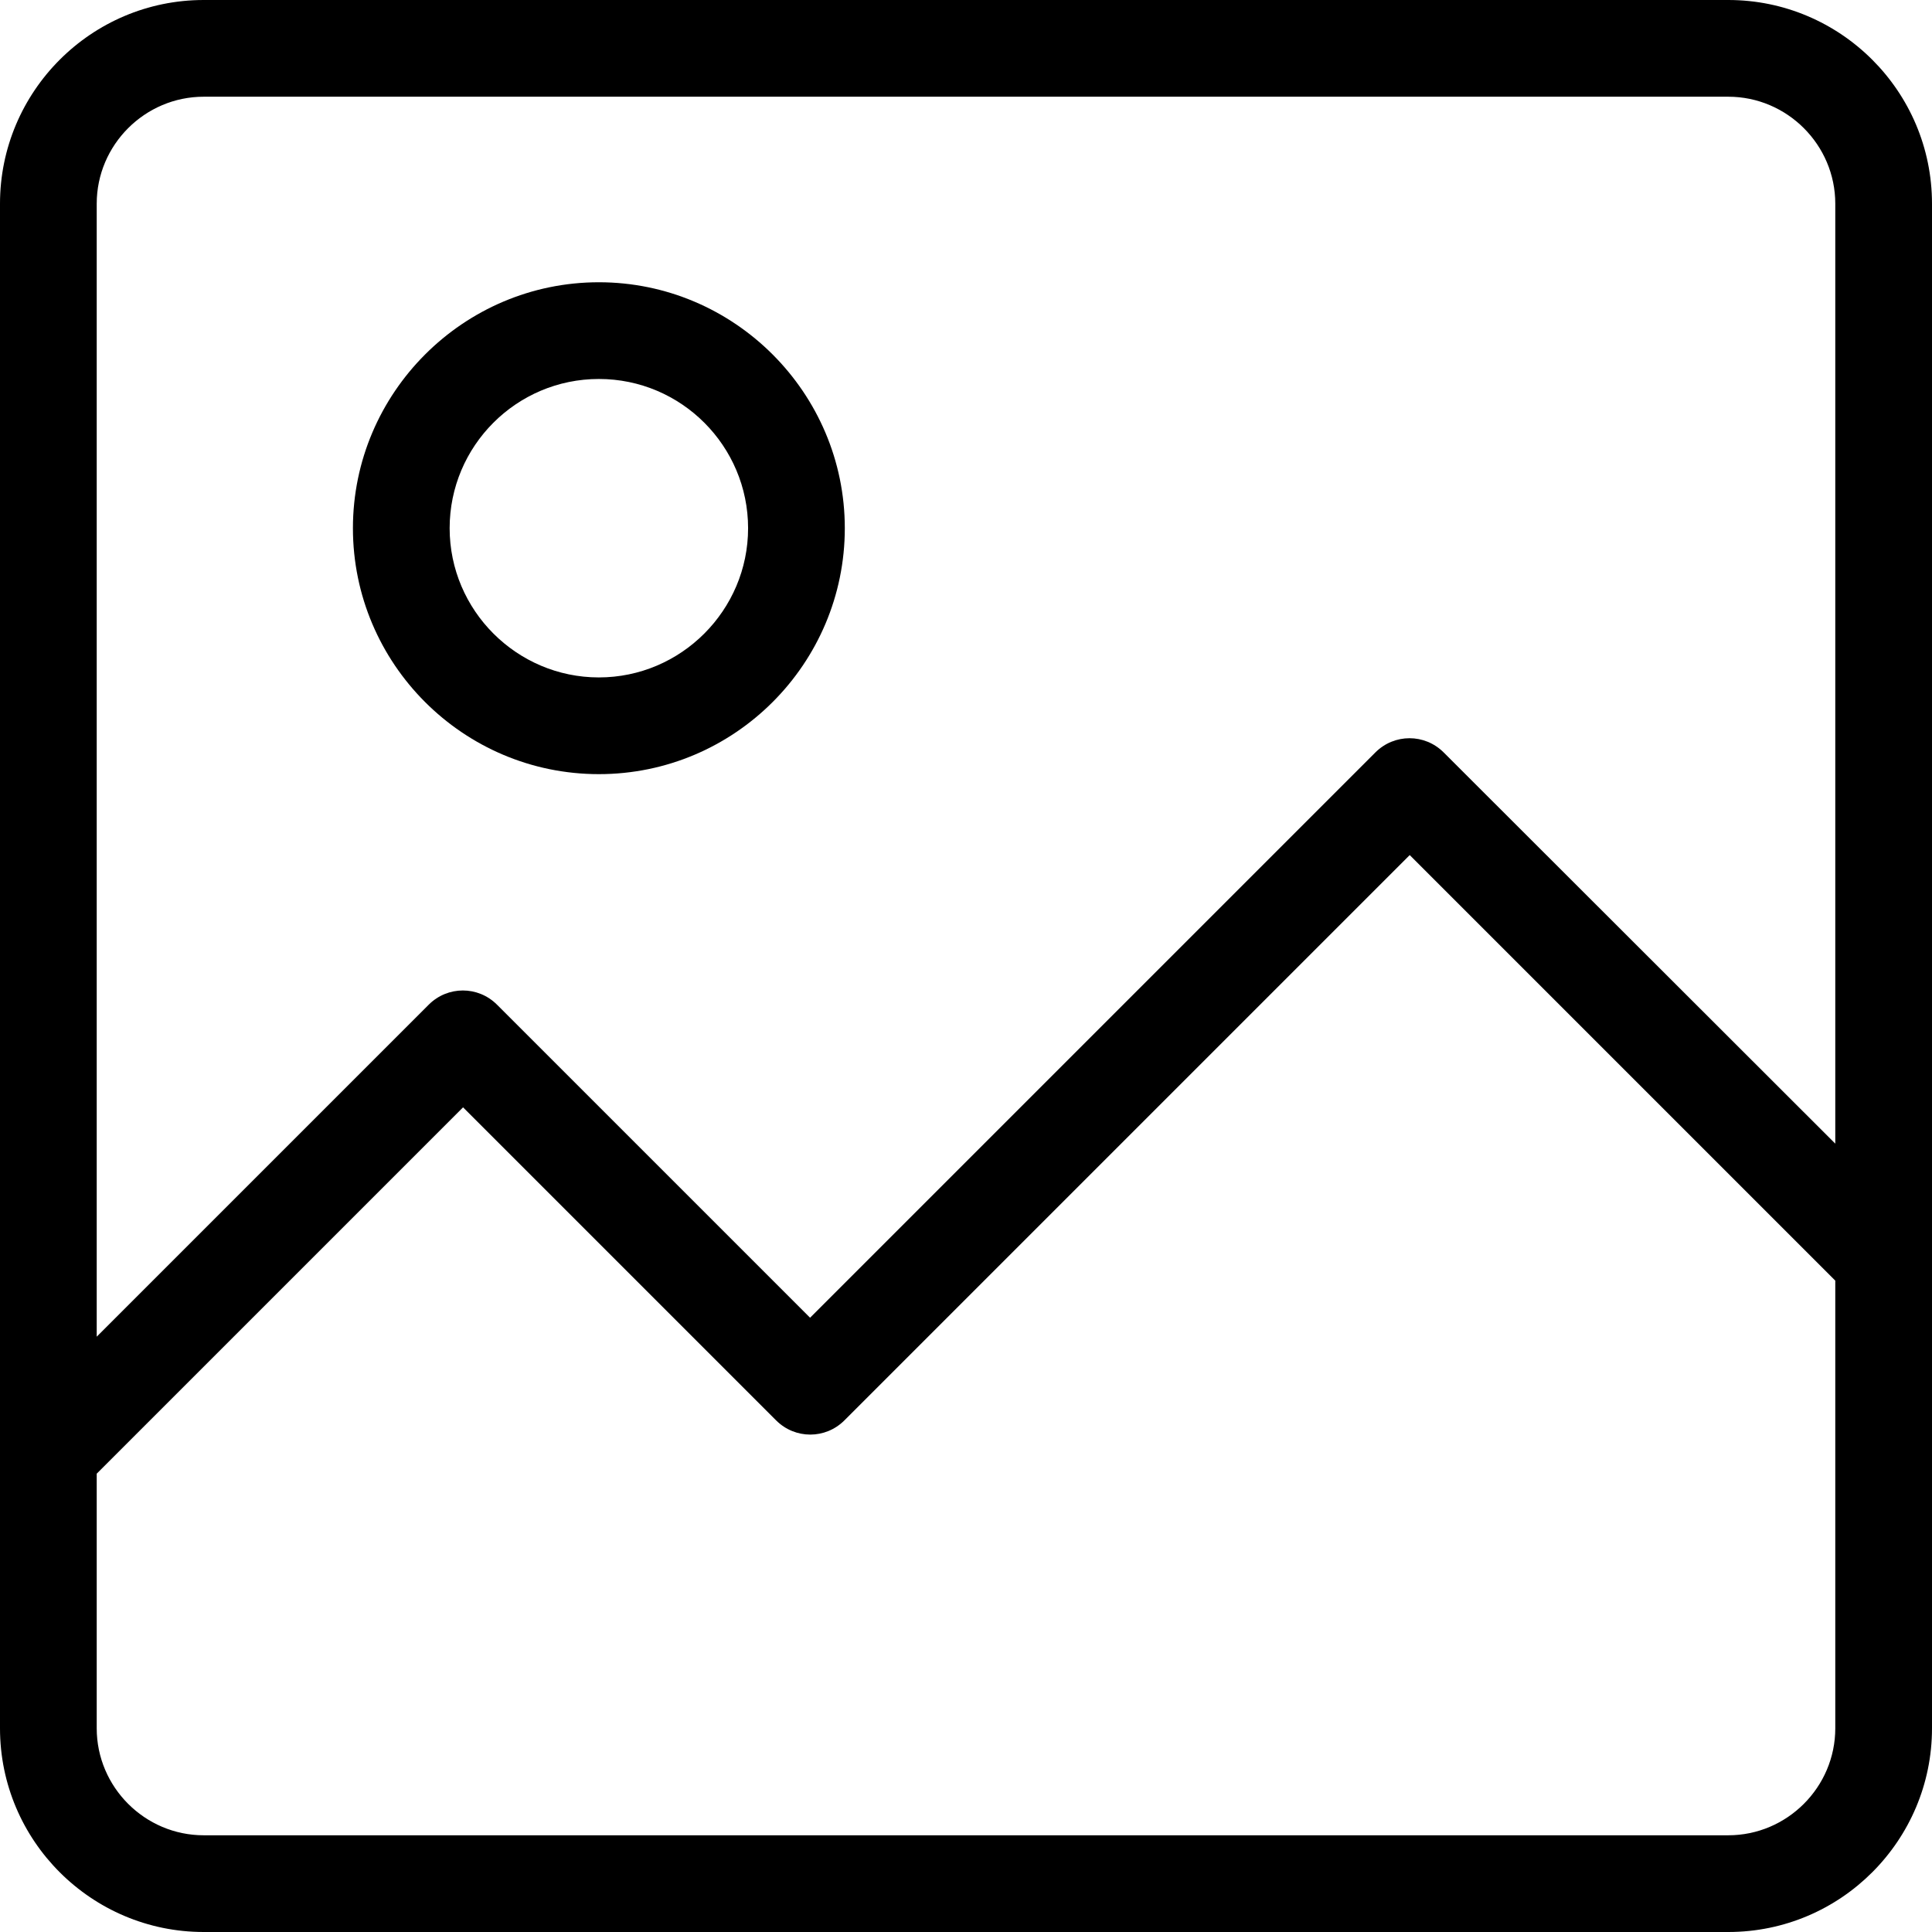
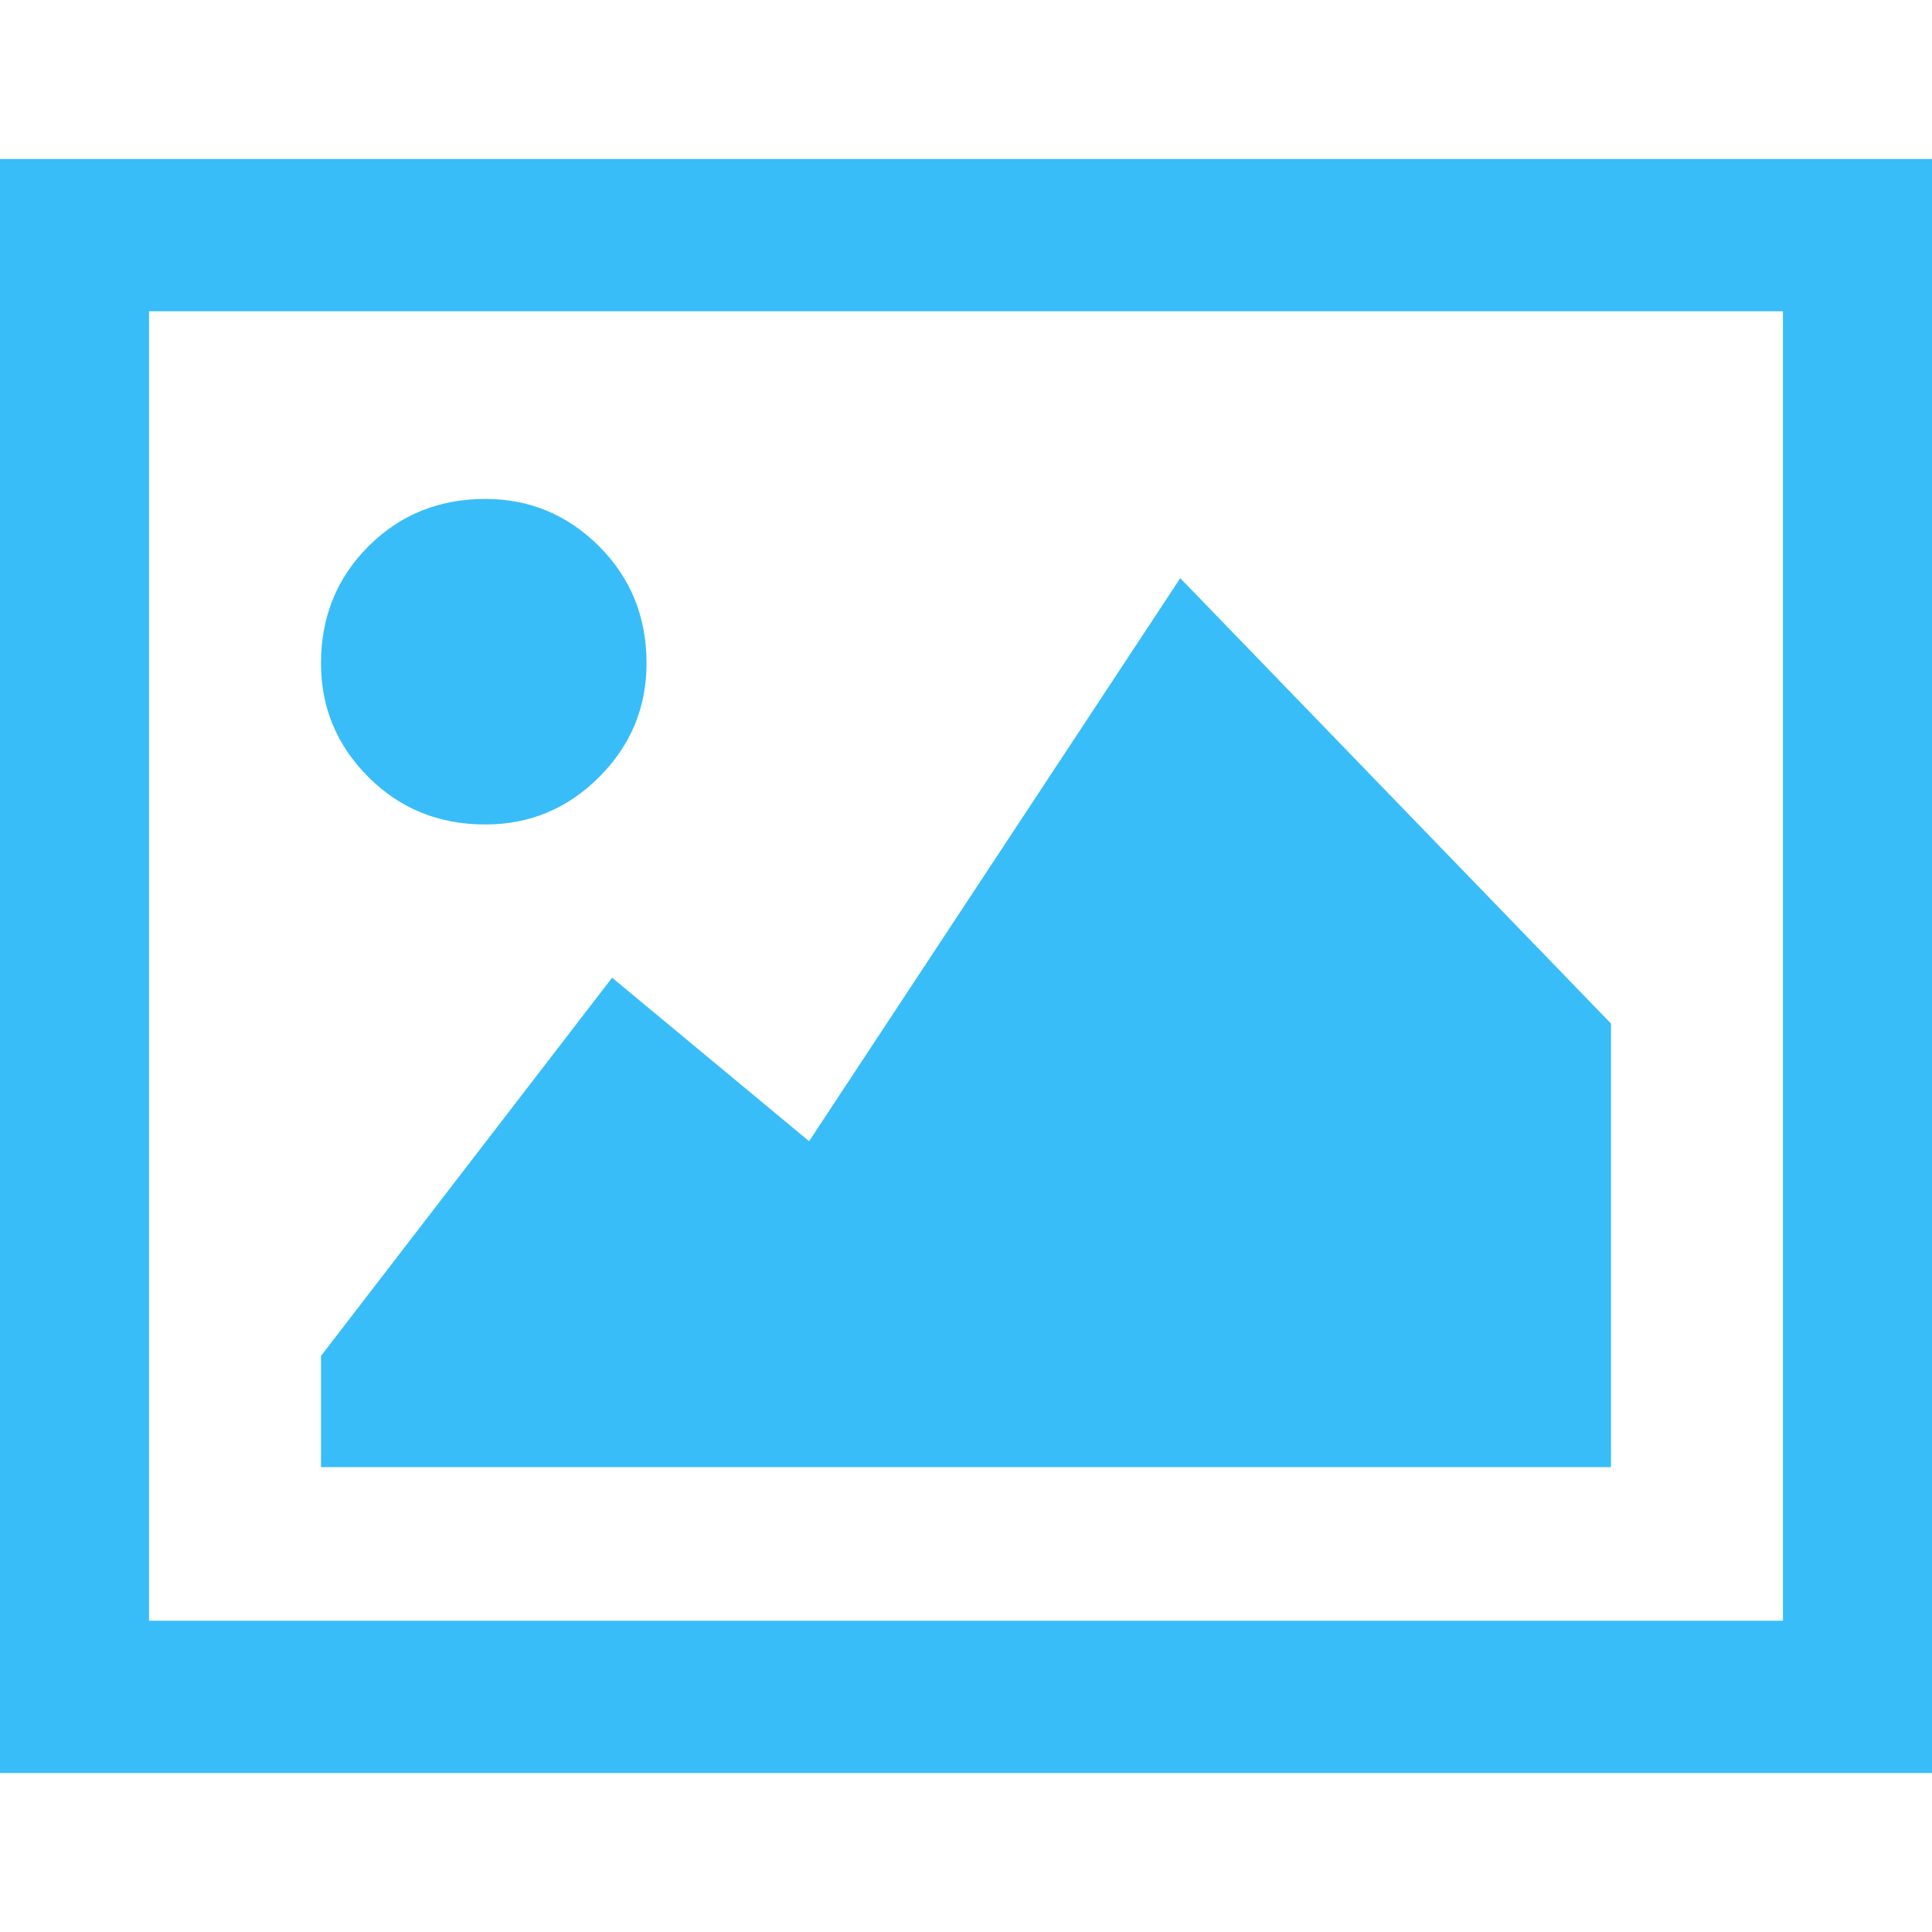
- <svg xmlns="http://www.w3.org/2000/svg" fill="#000000" height="800px" width="800px" version="1.1" id="Capa_1" viewBox="0 0 489.4 489.4" xml:space="preserve">
-   <g>
-     <g>
-       <path d="M0,437.8c0,28.5,23.2,51.6,51.6,51.6h386.2c28.5,0,51.6-23.2,51.6-51.6V51.6c0-28.5-23.2-51.6-51.6-51.6H51.6    C23.1,0,0,23.2,0,51.6C0,51.6,0,437.8,0,437.8z M437.8,464.9H51.6c-14.9,0-27.1-12.2-27.1-27.1v-64.5l92.8-92.8l79.3,79.3    c4.8,4.8,12.5,4.8,17.3,0l143.2-143.2l107.8,107.8v113.4C464.9,452.7,452.7,464.9,437.8,464.9z M51.6,24.5h386.2    c14.9,0,27.1,12.2,27.1,27.1v238.1l-99.2-99.1c-4.8-4.8-12.5-4.8-17.3,0L205.2,333.8l-79.3-79.3c-4.8-4.8-12.5-4.8-17.3,0    l-84.1,84.1v-287C24.5,36.7,36.7,24.5,51.6,24.5z" />
-       <path d="M151.7,196.1c34.4,0,62.3-28,62.3-62.3s-28-62.3-62.3-62.3s-62.3,28-62.3,62.3S117.3,196.1,151.7,196.1z M151.7,96    c20.9,0,37.8,17,37.8,37.8s-17,37.8-37.8,37.8s-37.8-17-37.8-37.8S130.8,96,151.7,96z" />
-     </g>
+ <svg xmlns="http://www.w3.org/2000/svg" version="1.1" id="svg2" viewBox="0 0 1200 1200" enable-background="new 0 0 1200 1200" xml:space="preserve" fill="#38bdf8" stroke="#38bdf8">
+   <g id="SVGRepo_bgCarrier" stroke-width="0" />
+   <g id="SVGRepo_tracerCarrier" stroke-linecap="round" stroke-linejoin="round" />
+   <g id="SVGRepo_iconCarrier">
+     <path id="path16525" d="M0,99.243v1001.514h1200V99.243H0z M92.065,192.847h1015.869v814.307 H92.065V192.847z M301.465,310.4c-28.65,0-52.756,9.762-72.29,29.297c-19.534,19.535-29.297,43.64-29.297,72.29 c0,27.349,9.763,50.777,29.297,70.312c19.534,19.535,43.64,29.297,72.29,29.297c27.348,0,50.778-9.763,70.313-29.297 c19.535-19.534,29.297-42.964,29.297-70.312c0-28.65-9.763-52.755-29.297-72.29C352.244,320.162,328.813,310.4,301.465,310.4z M733.154,359.912L502.661,709.57L380.273,607.983L199.878,842.358v68.407h800.244V635.962L733.154,359.912z" />
  </g>
</svg>
